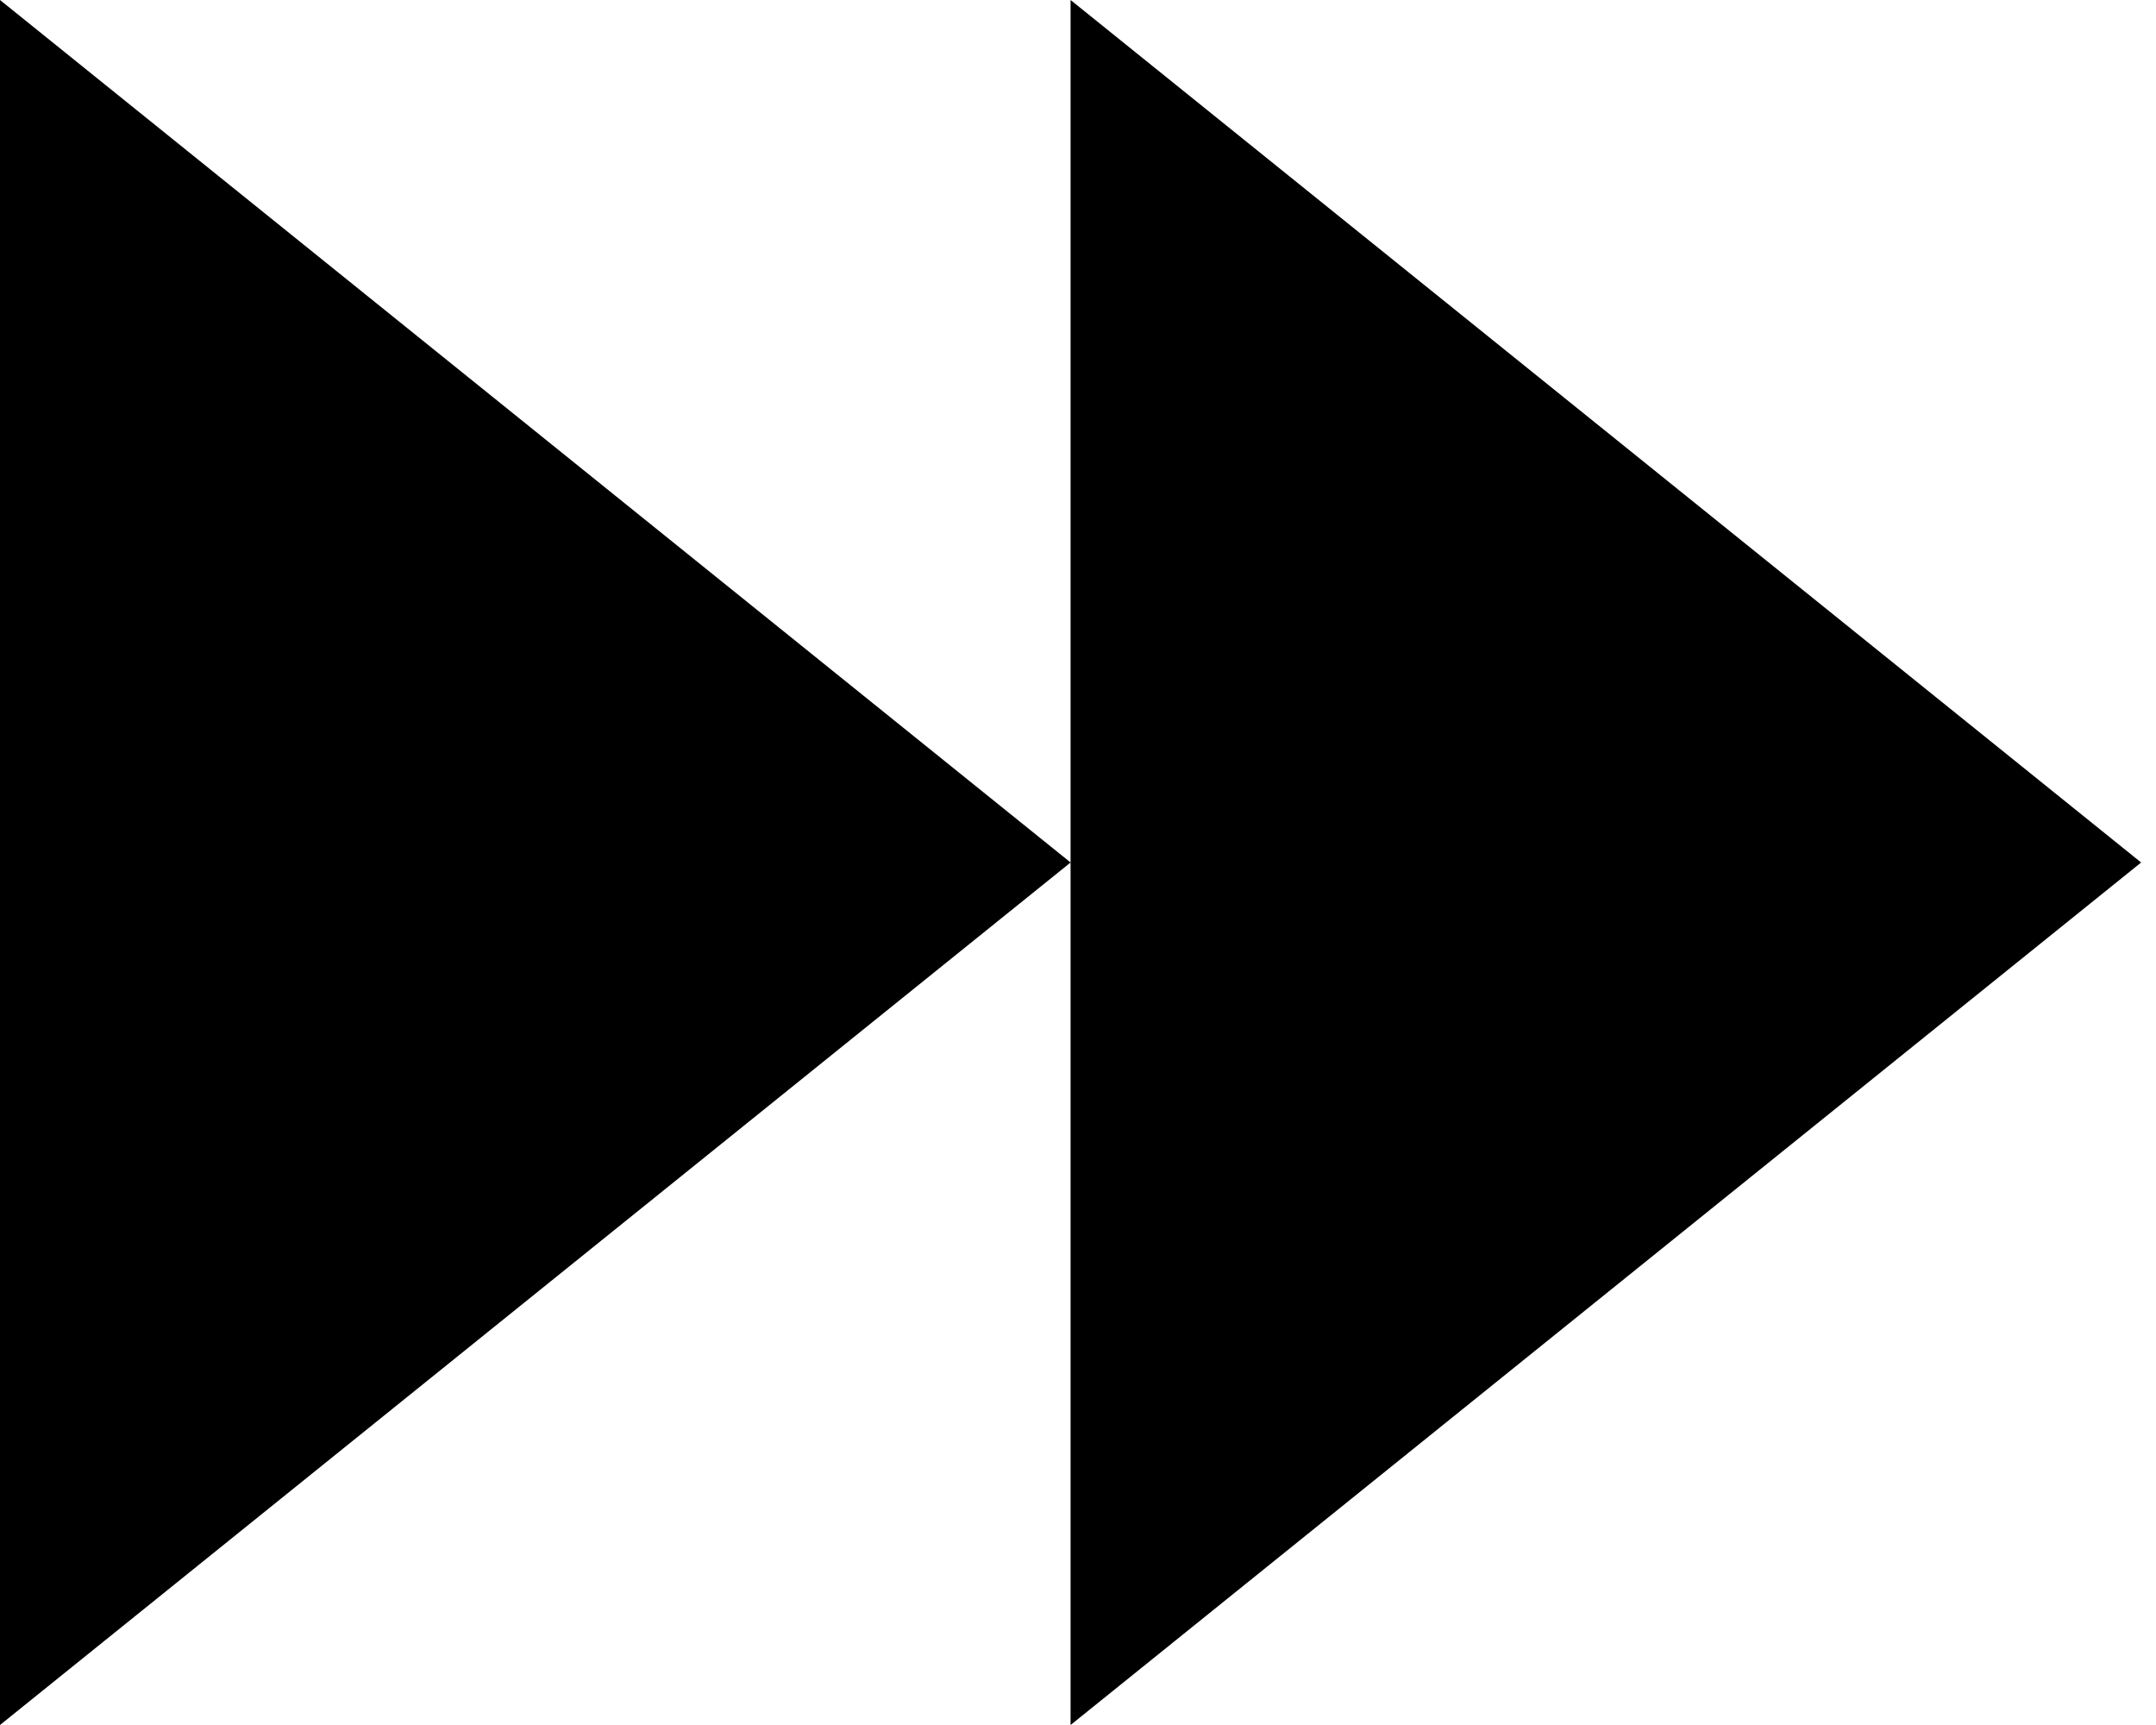
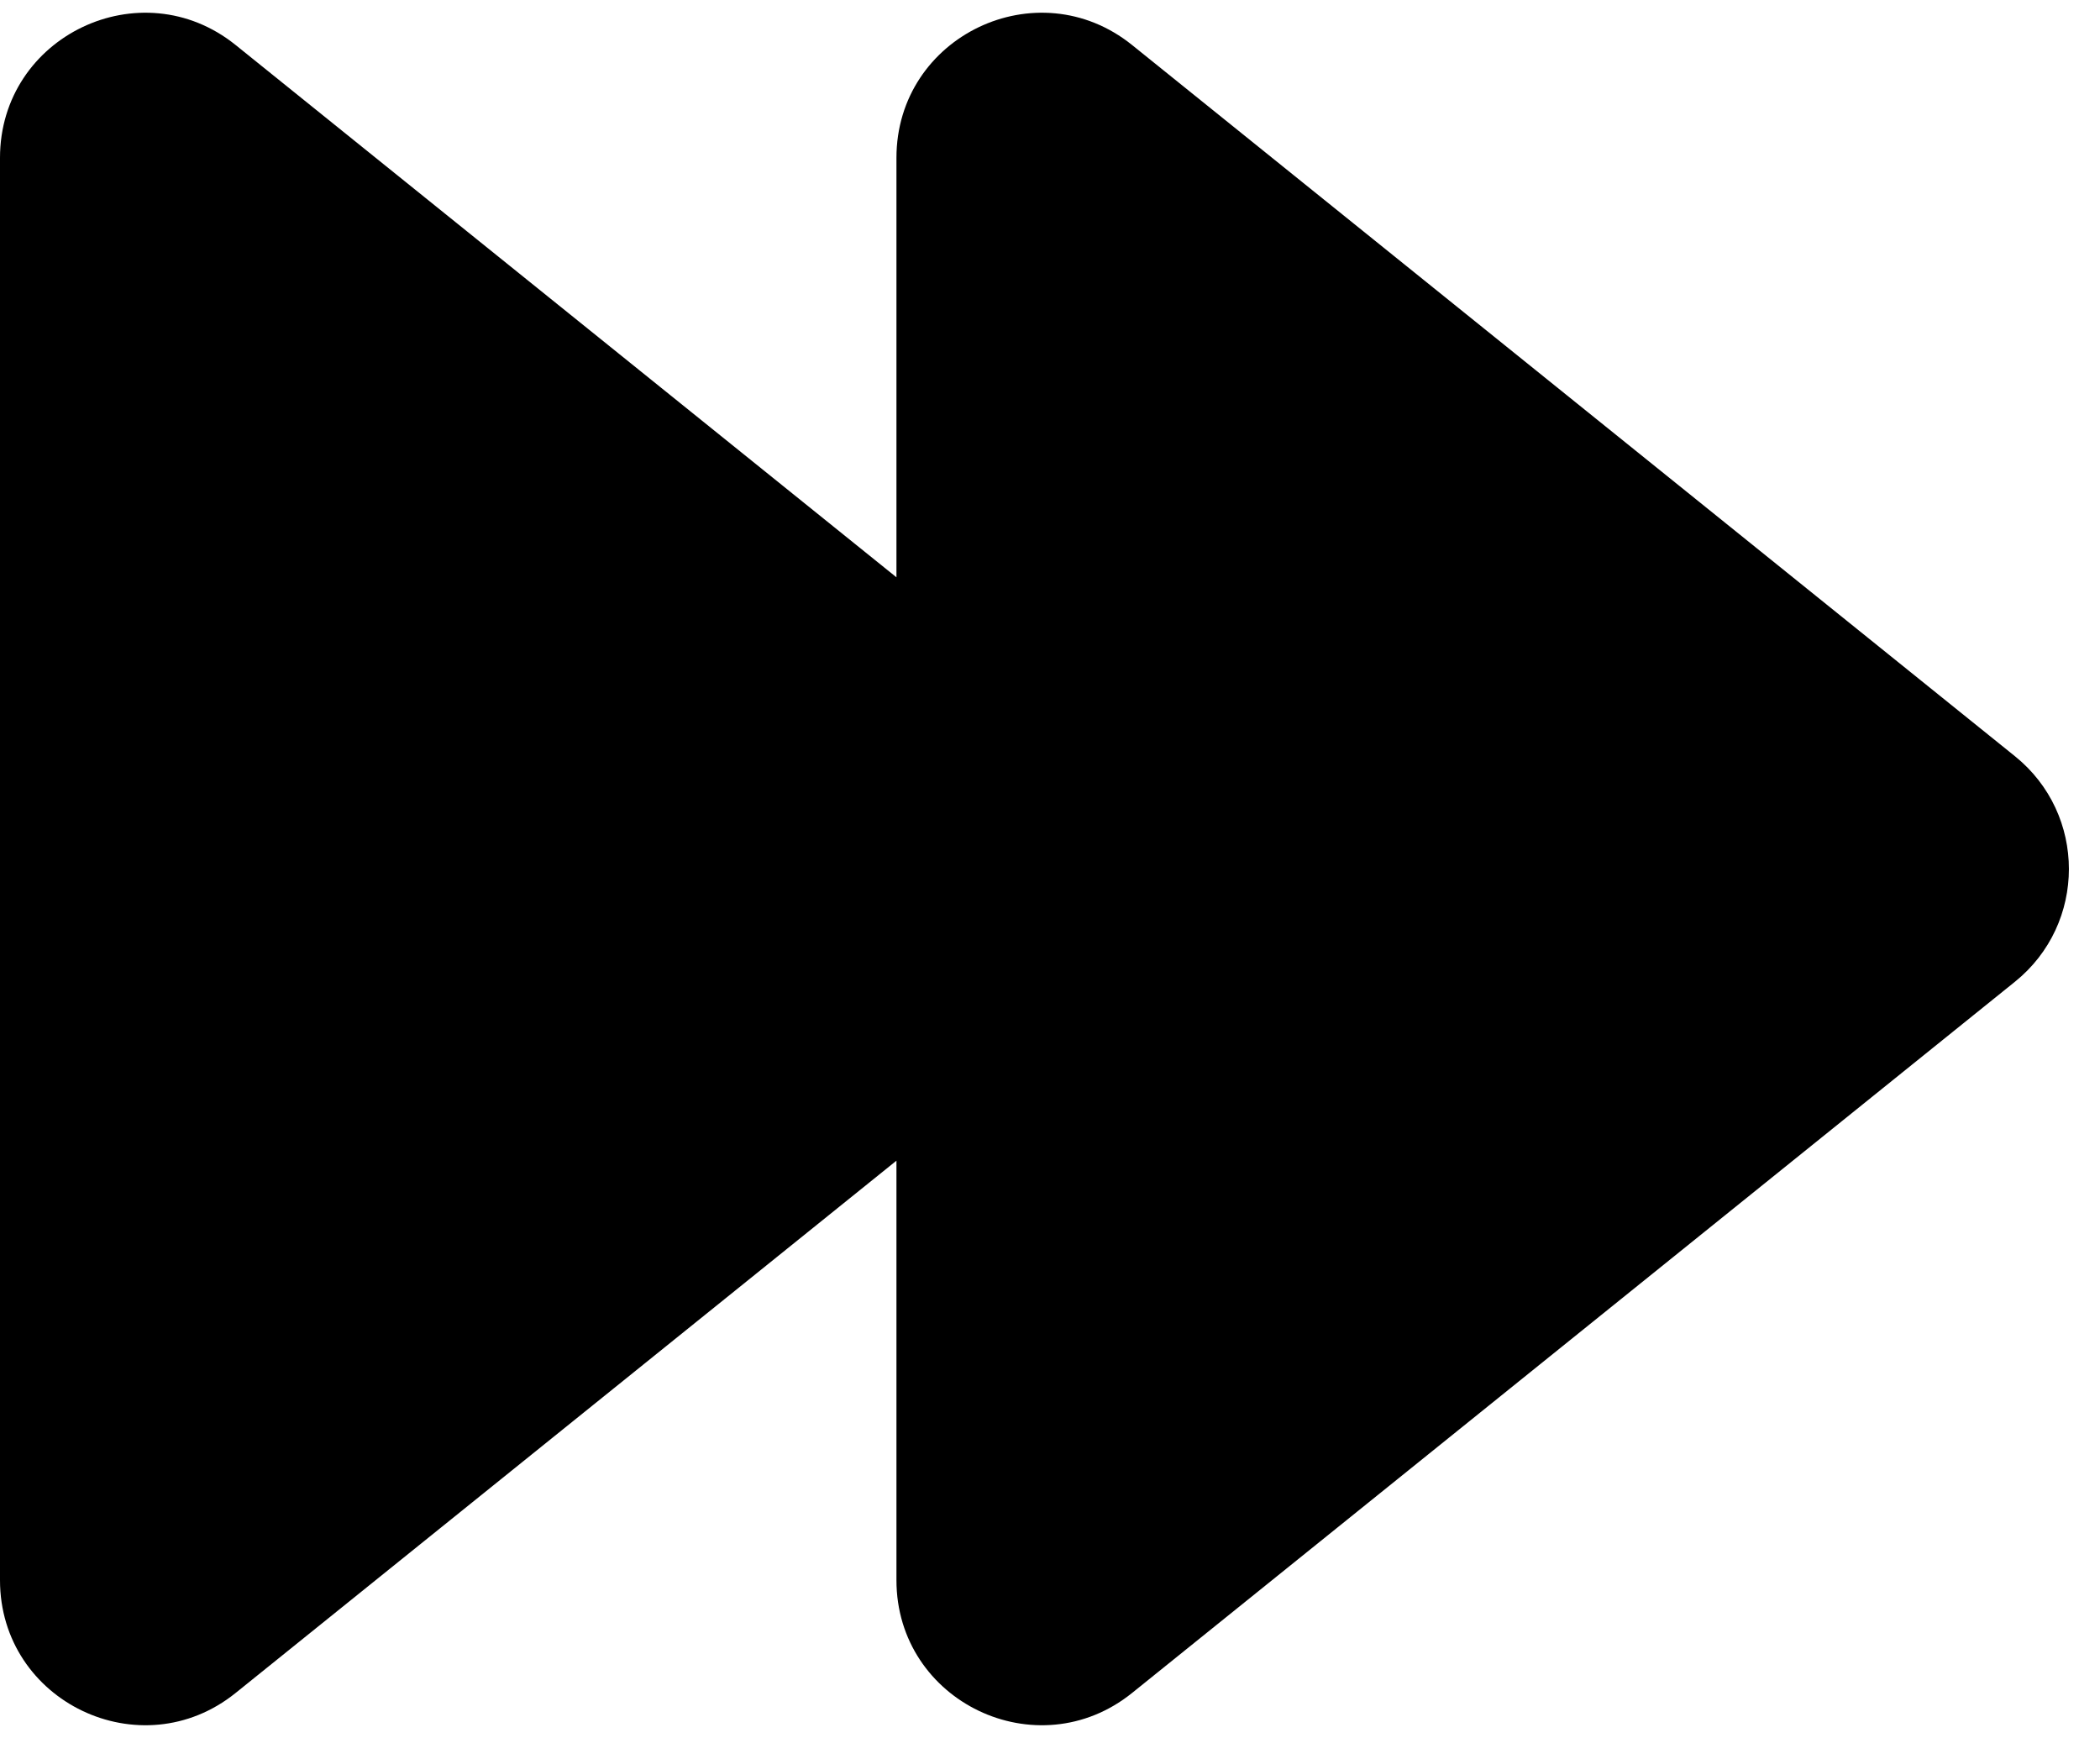
- <svg xmlns="http://www.w3.org/2000/svg" width="70" height="56" viewBox="0 0 70 56" fill="none">
-   <path fill-rule="evenodd" clip-rule="evenodd" d="M0 56L34.759 28L34.759 56L69.517 28L34.759 0V28L2.98434e-06 0L0 56Z" fill="black" />
+ <svg xmlns="http://www.w3.org/2000/svg" width="58" height="48" viewBox="0 0 58 48" fill="none">
+   <path fill-rule="evenodd" clip-rule="evenodd" d="M24.759 32.056L6.509 46.756C3.892 48.864 0 47.002 0 43.641L2.32974e-06 4.359C2.43549e-06 0.998 3.892 -0.864 6.509 1.244L24.759 15.944V4.359C24.759 0.998 28.651 -0.864 31.268 1.244L55.65 20.885C57.638 22.486 57.638 25.514 55.65 27.115L31.268 46.756C28.651 48.864 24.759 47.002 24.759 43.641V32.056Z" fill="black" />
</svg>
